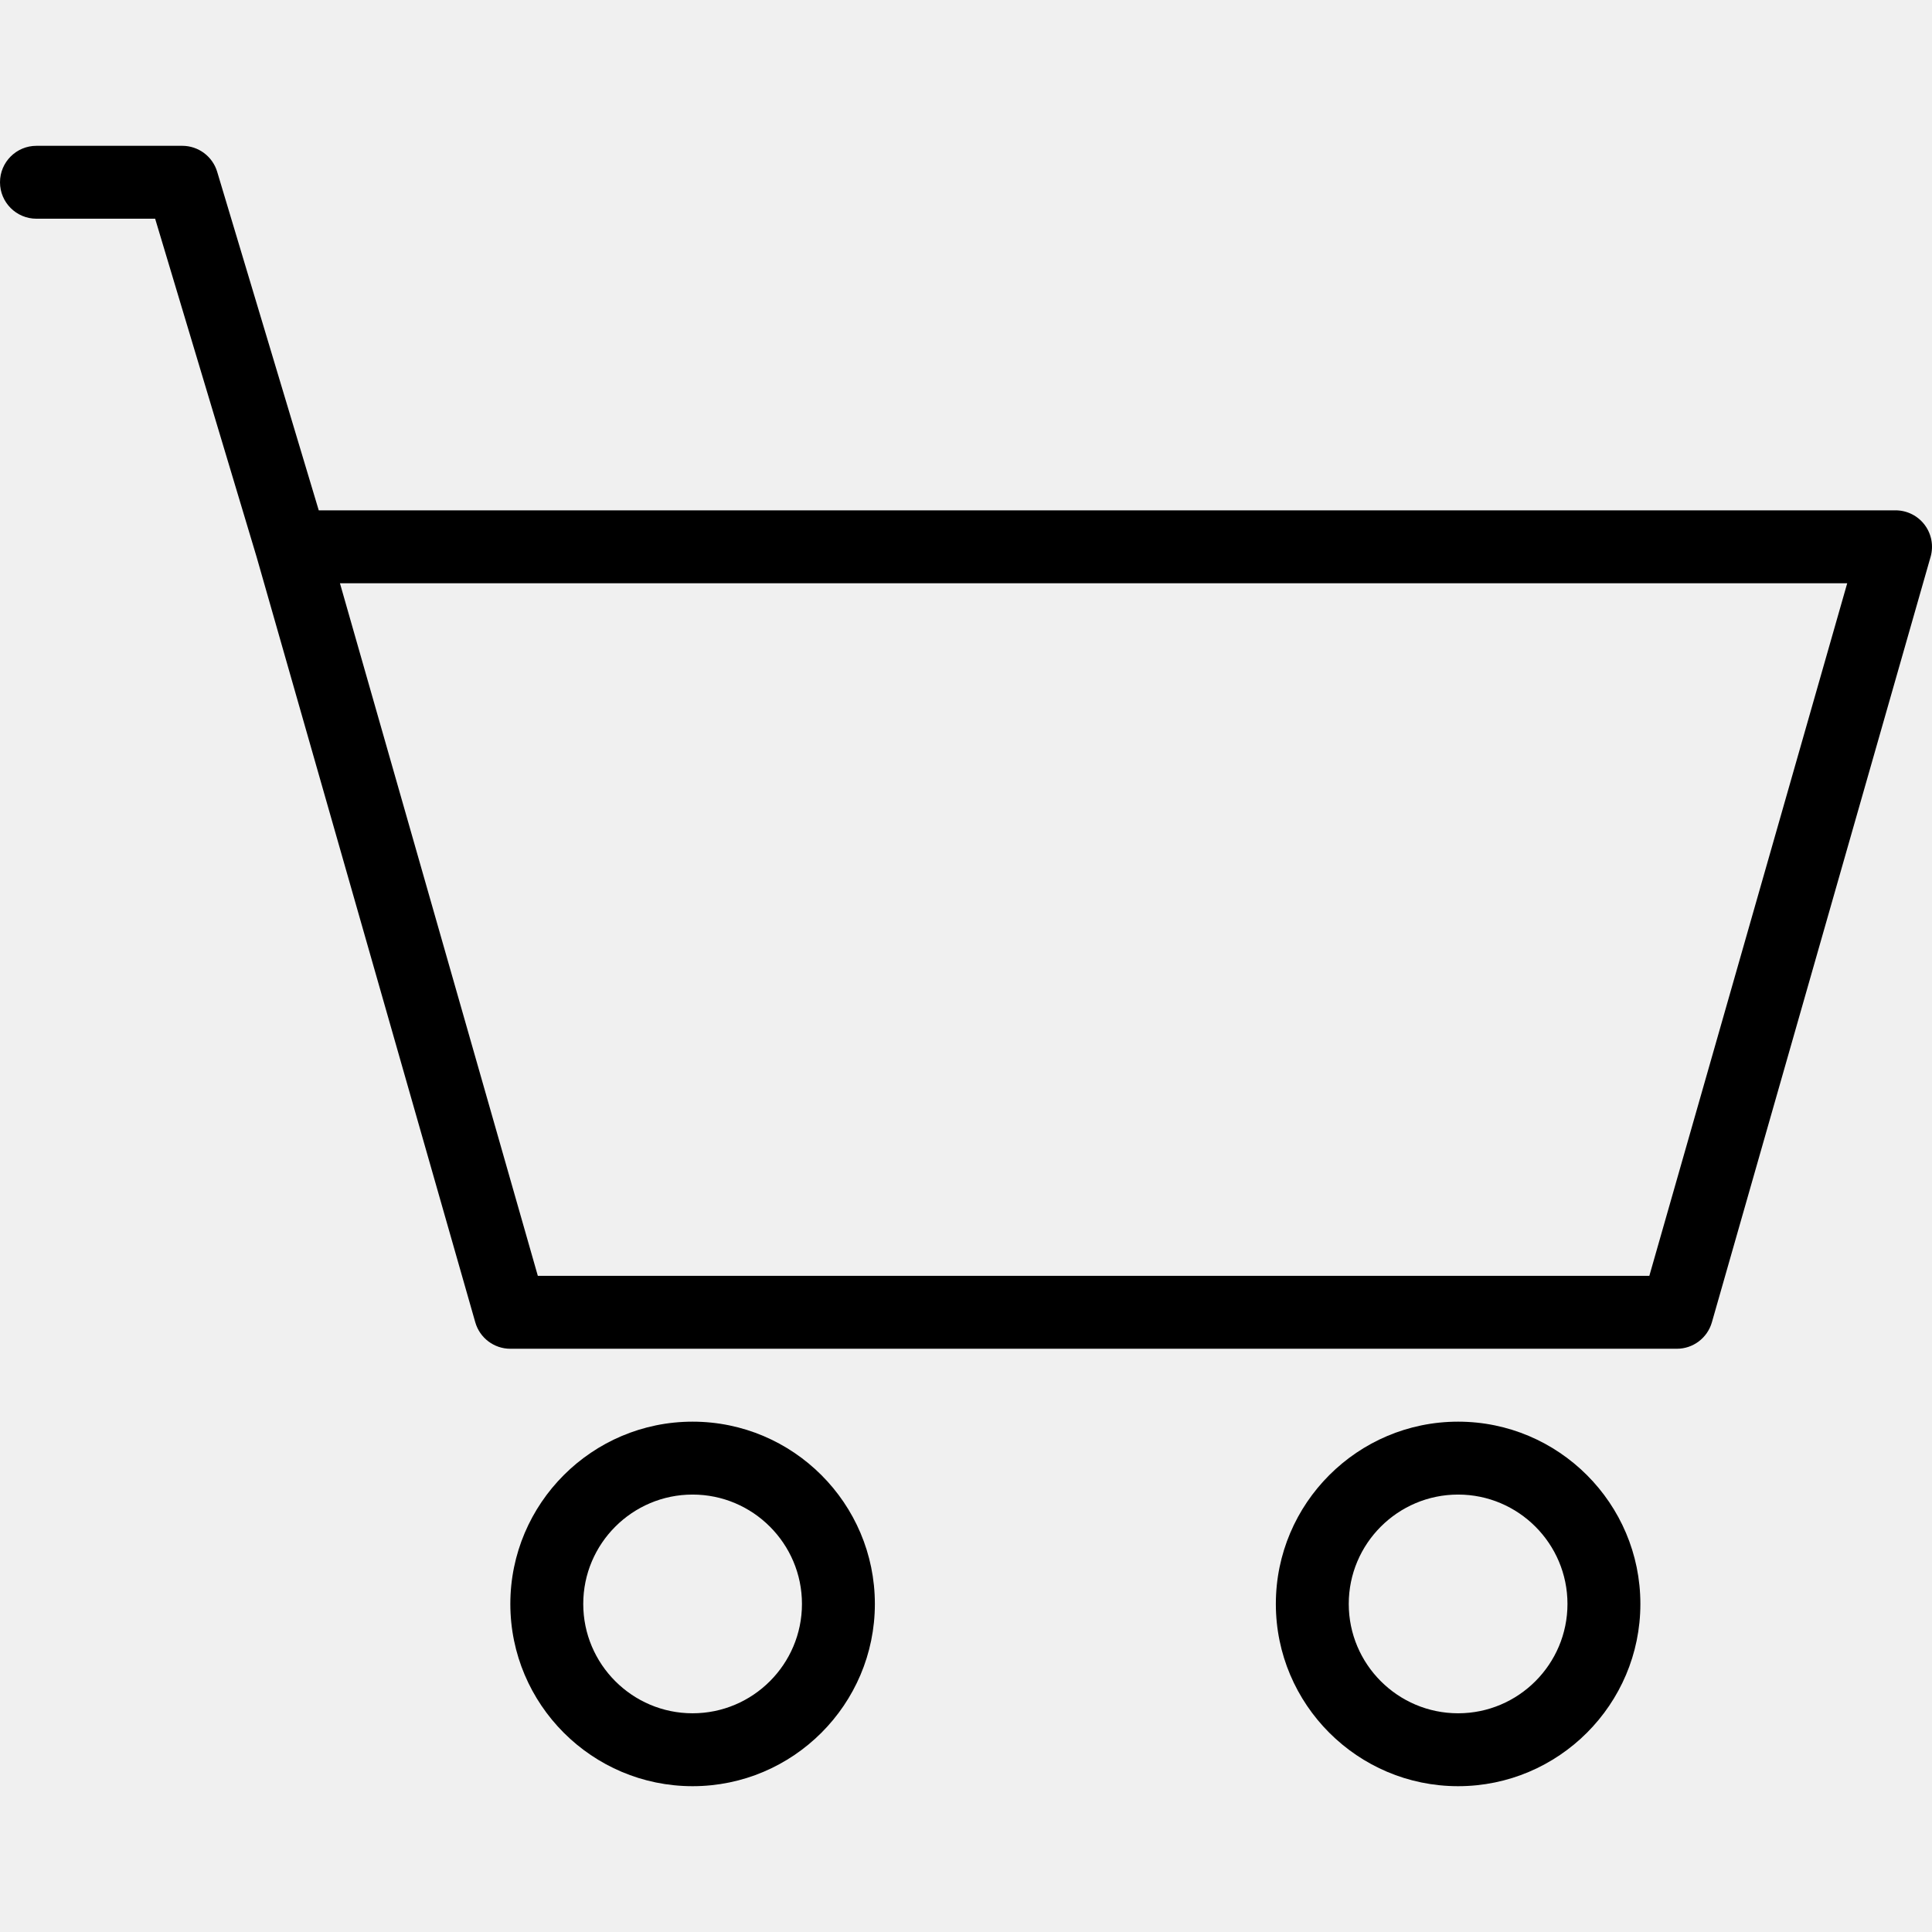
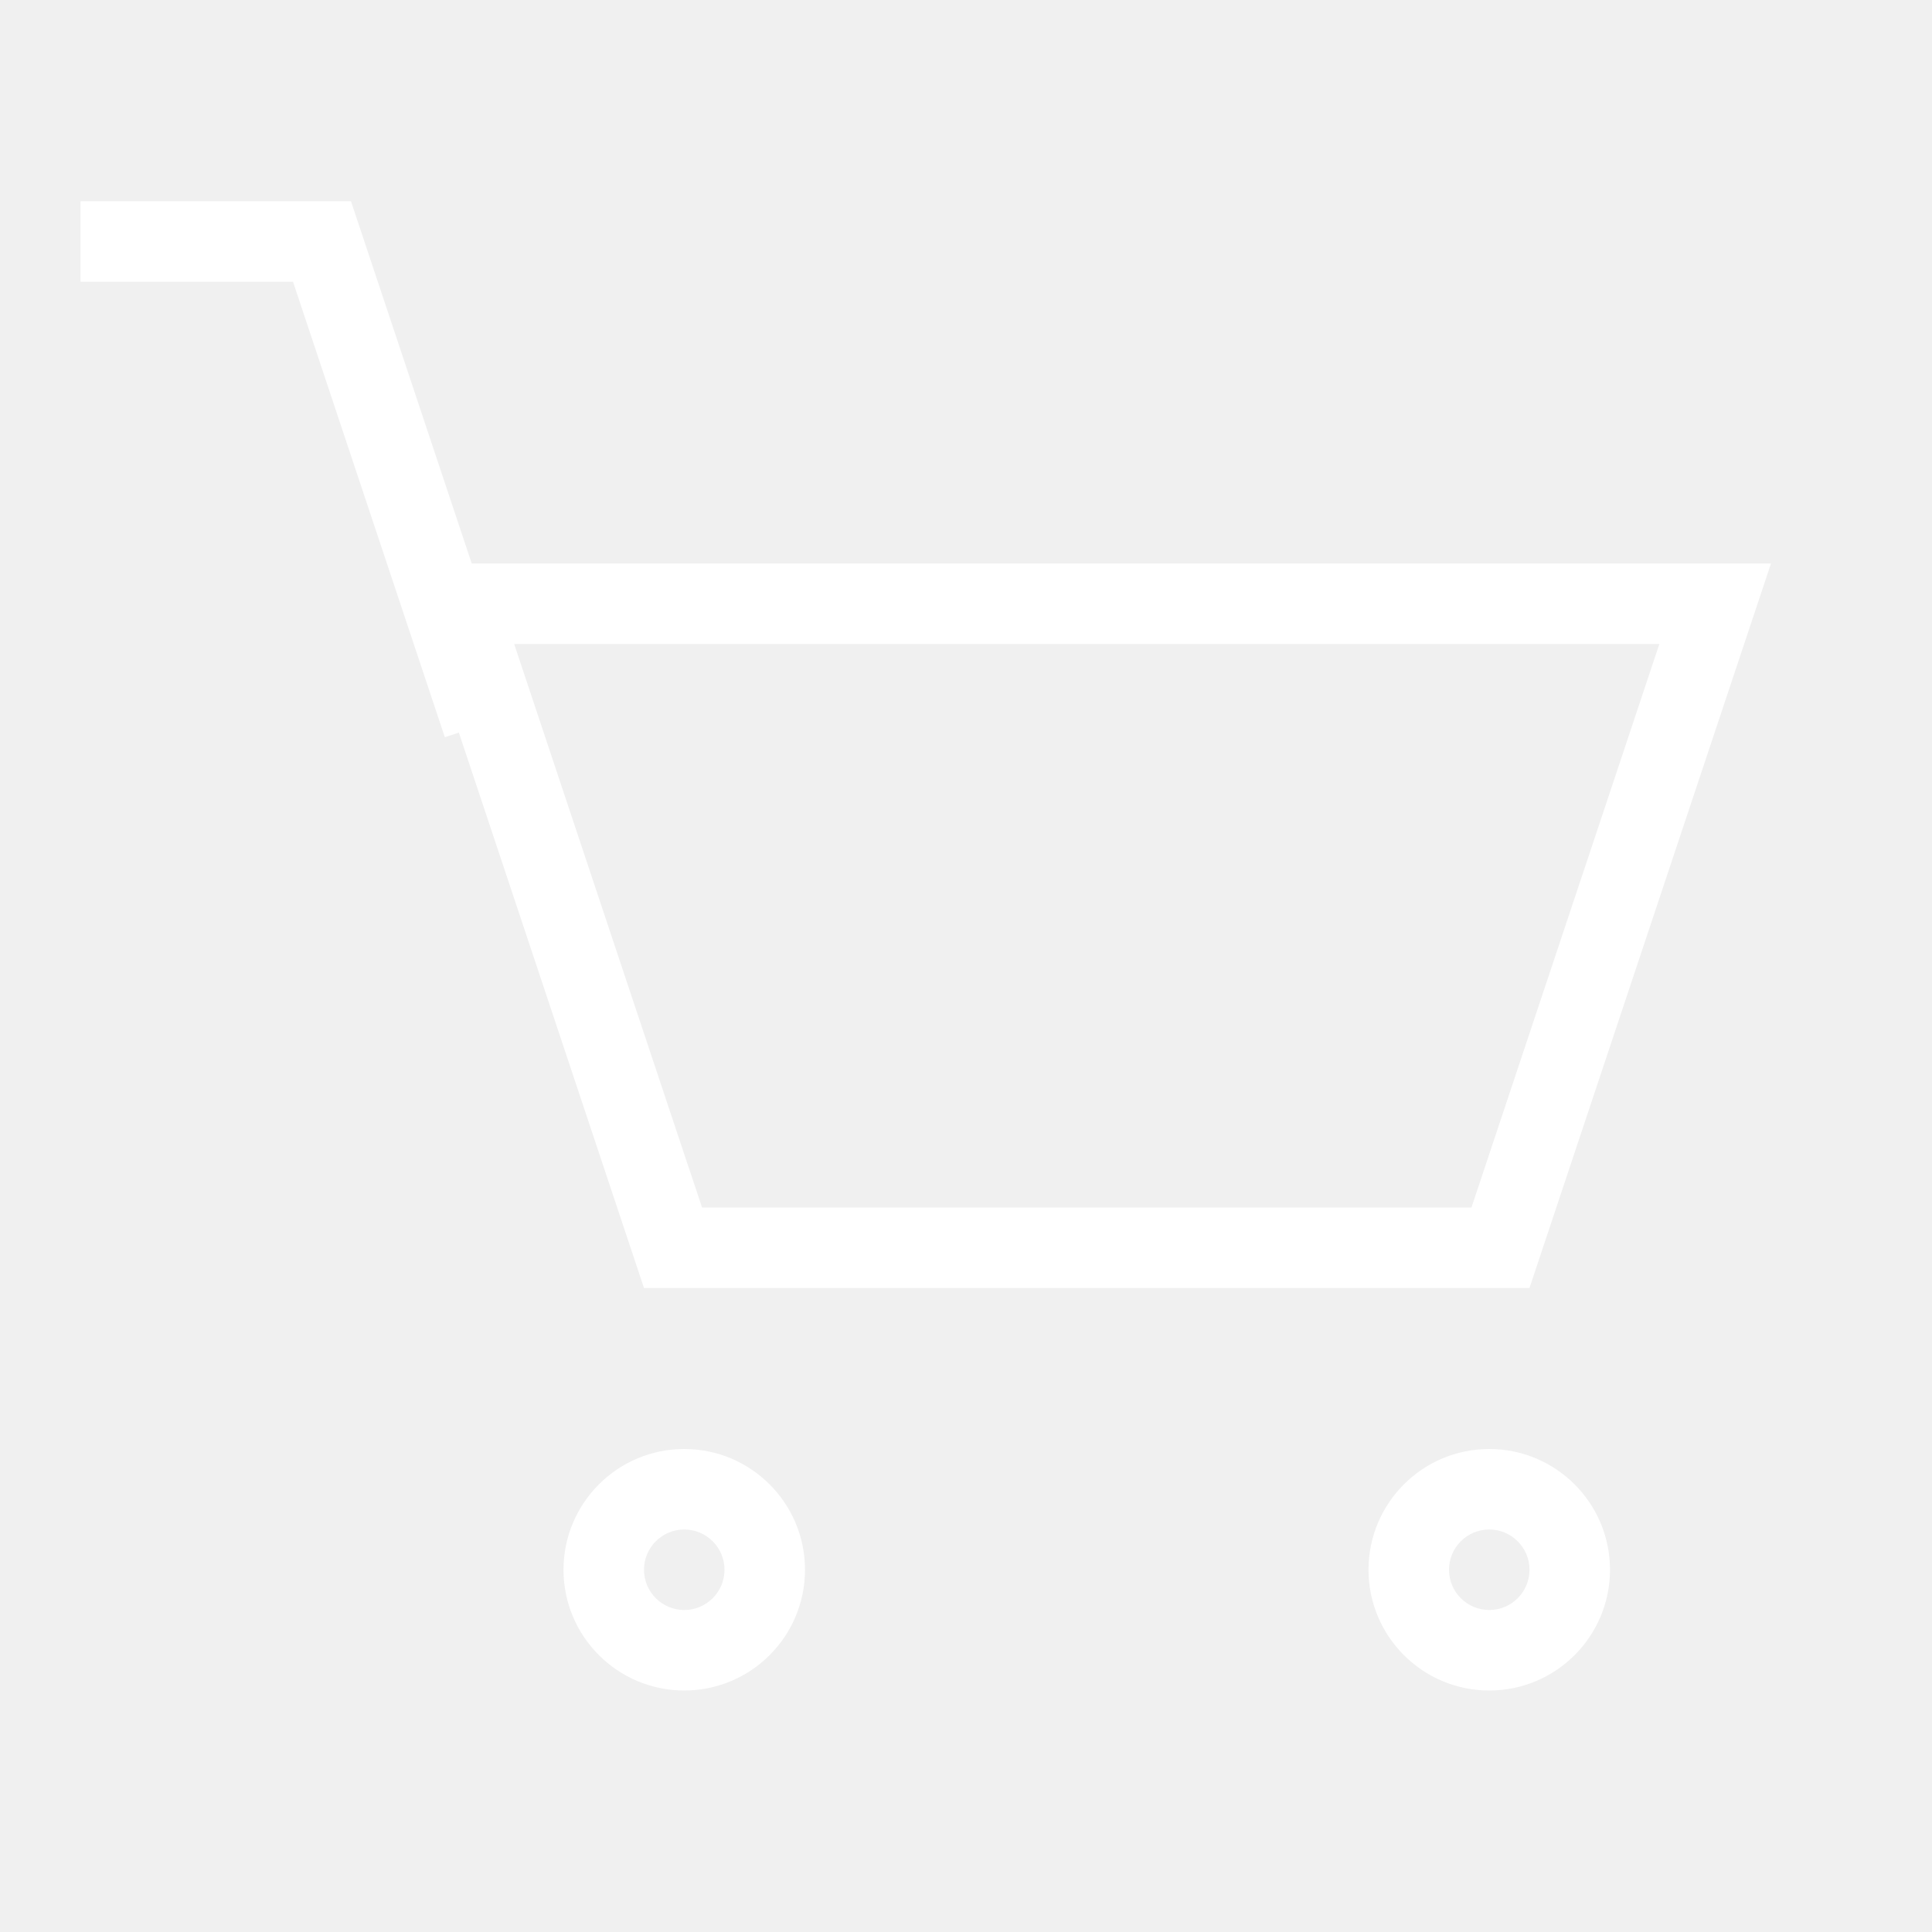
- <svg xmlns="http://www.w3.org/2000/svg" version="1.1" id="Layer_1" x="0px" y="0px" viewBox="0 0 512 512" style="enable-background:new 0 0 512 512;" xml:space="preserve">
-   <g>
-     <g>
-       <path d="M183.547,376.755c-26.633,0-48.302,21.669-48.302,48.302s21.669,48.302,48.302,48.302    c26.633,0,48.302-21.669,48.302-48.302S210.18,376.755,183.547,376.755z M183.547,454.038c-15.98,0-28.981-13.001-28.981-28.981    c0-15.98,13.001-28.981,28.981-28.981c15.98,0,28.981,13.001,28.981,28.981C212.528,441.036,199.527,454.038,183.547,454.038z" />
+ <svg xmlns="http://www.w3.org/2000/svg" width="24px" height="24px" viewBox="0 0 24 24" version="1.1" style="background: #252525;">
+   <defs />
+   <g id="Symbols" stroke="none" stroke-width="1" fill="none" fill-rule="evenodd">
+     <g id="icon/shop" fill-rule="nonzero" fill="#FFFFFF">
+       <path d="M8.5,20 C8.776,20 9,19.776 9,19.5 C9,19.224 8.776,19 8.5,19 C8.224,19 8,19.224 8,19.5 C8,19.776 8.224,20 8.5,20 Z M8.5,21 C7.672,21 7,20.328 7,19.5 C7,18.672 7.672,18 8.5,18 C9.328,18 10,18.672 10,19.5 C10,20.328 9.328,21 8.5,21 Z" id="Oval-4" />
+       <path d="M18.5,20 C18.776,20 19,19.776 19,19.5 C19,19.224 18.776,19 18.5,19 C18.224,19 18,19.224 18,19.5 C18,19.776 18.224,20 18.5,20 Z M18.5,21 C17.672,21 17,20.328 17,19.5 C17,18.672 17.672,18 18.5,18 C19.328,18 20,18.672 20,19.5 C20,20.328 19.328,21 18.5,21 Z" id="Oval-4-Copy" />
+       <path d="M8.721,15 L18.279,15 L20.613,8 L6.387,8 L8.721,15 Z M5,7 L22,7 L19,16 L8,16 L5,7 Z" id="Path-8" />
+       <polygon id="Path-9" points="3.64 3.5 5.526 9.158 6.474 8.842 4.36 2.5 1 2.5 1 3.5" />
    </g>
  </g>
-   <g>
-     <g>
-       <path d="M386.415,376.755c-26.633,0-48.302,21.669-48.302,48.302s21.669,48.302,48.302,48.302s48.302-21.669,48.302-48.302    S413.048,376.755,386.415,376.755z M386.415,454.038c-15.98,0-28.981-13.001-28.981-28.981c0-15.98,13.001-28.981,28.981-28.981    c15.98,0,28.981,13.001,28.981,28.981C415.396,441.036,402.395,454.038,386.415,454.038z" />
-     </g>
-   </g>
-   <g>
-     <g>
-       <path d="M510.052,139.088c-1.826-2.42-4.68-3.843-7.712-3.843H84.471L57.555,45.526c-1.226-4.086-4.987-6.884-9.253-6.884H9.66    c-5.335,0-9.66,4.325-9.66,9.66c0,5.335,4.325,9.66,9.66,9.66h31.454l26.897,89.659l57.945,202.807    c1.185,4.146,4.975,7.006,9.289,7.006h309.132c4.314,0,8.104-2.86,9.289-7.006l57.962-202.868    C512.461,144.645,511.877,141.508,510.052,139.088z M437.091,338.113H142.532L90.089,154.566h399.443L437.091,338.113z" />
-     </g>
-   </g>
-   <g>
- </g>
-   <g>
- </g>
-   <g>
- </g>
-   <g>
- </g>
-   <g>
- </g>
-   <g>
- </g>
-   <g>
- </g>
-   <g>
- </g>
-   <g>
- </g>
-   <g>
- </g>
-   <g>
- </g>
-   <g>
- </g>
-   <g>
- </g>
-   <g>
- </g>
-   <g>
- </g>
</svg>
